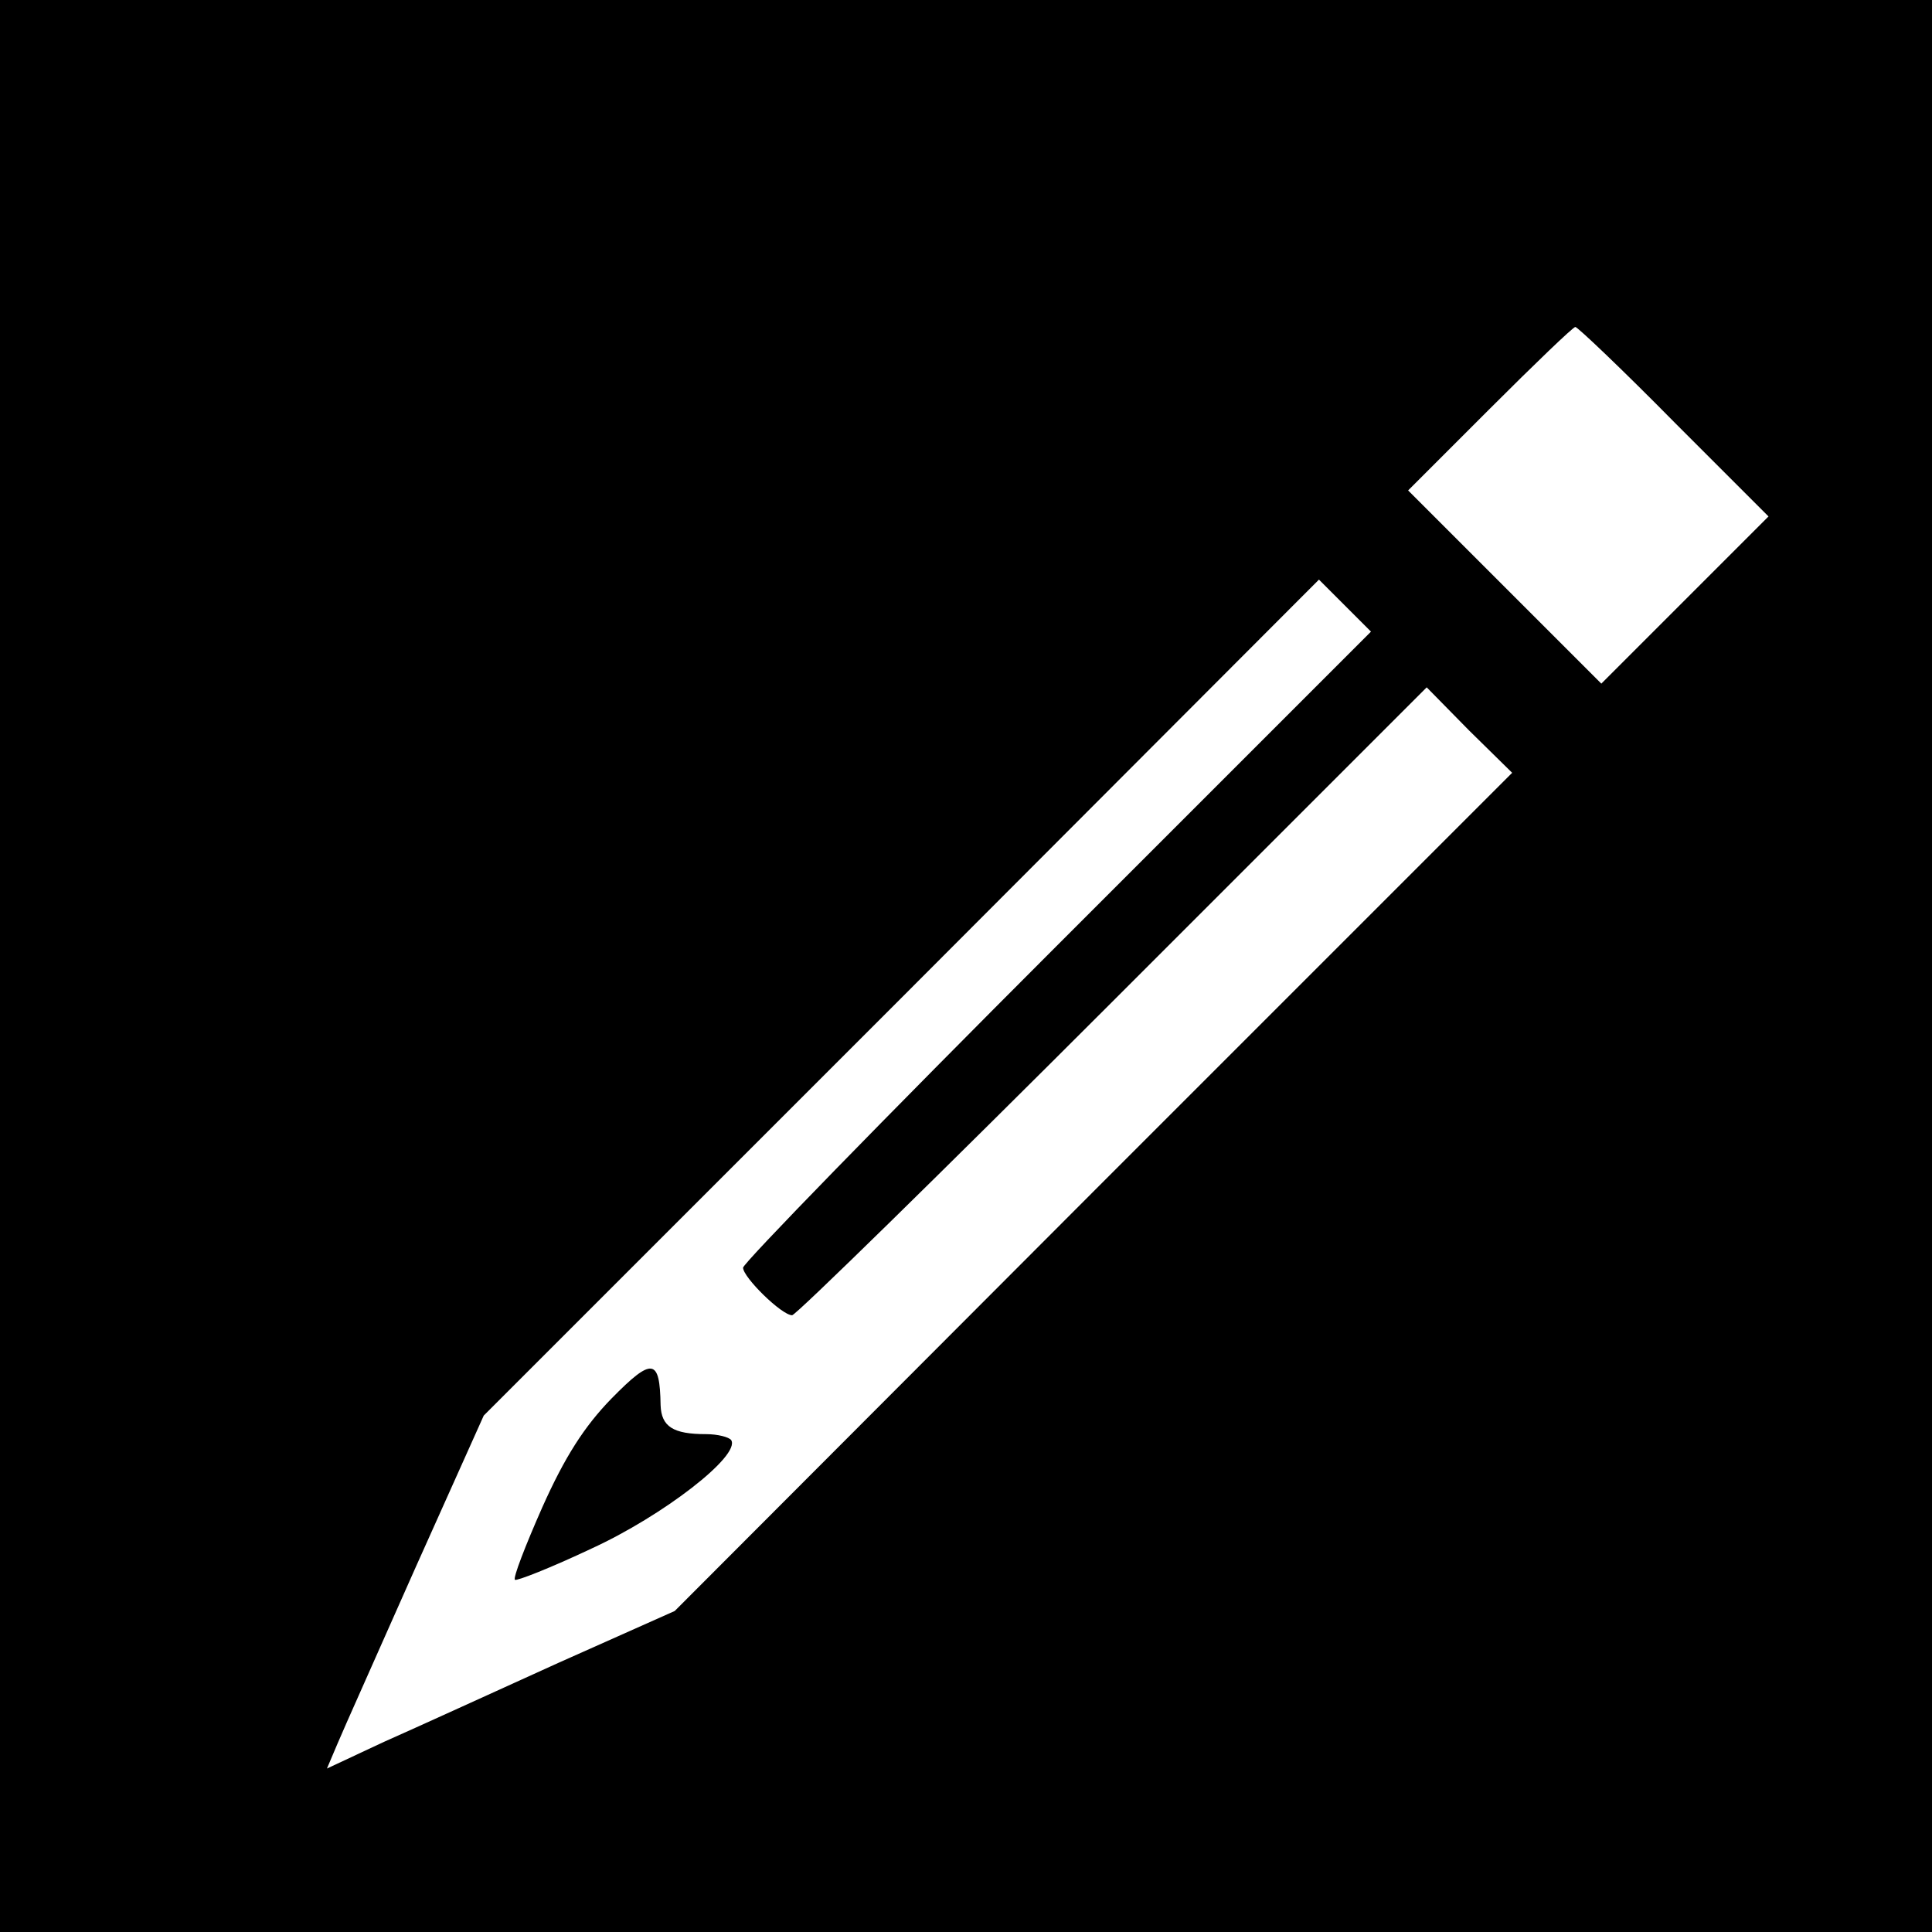
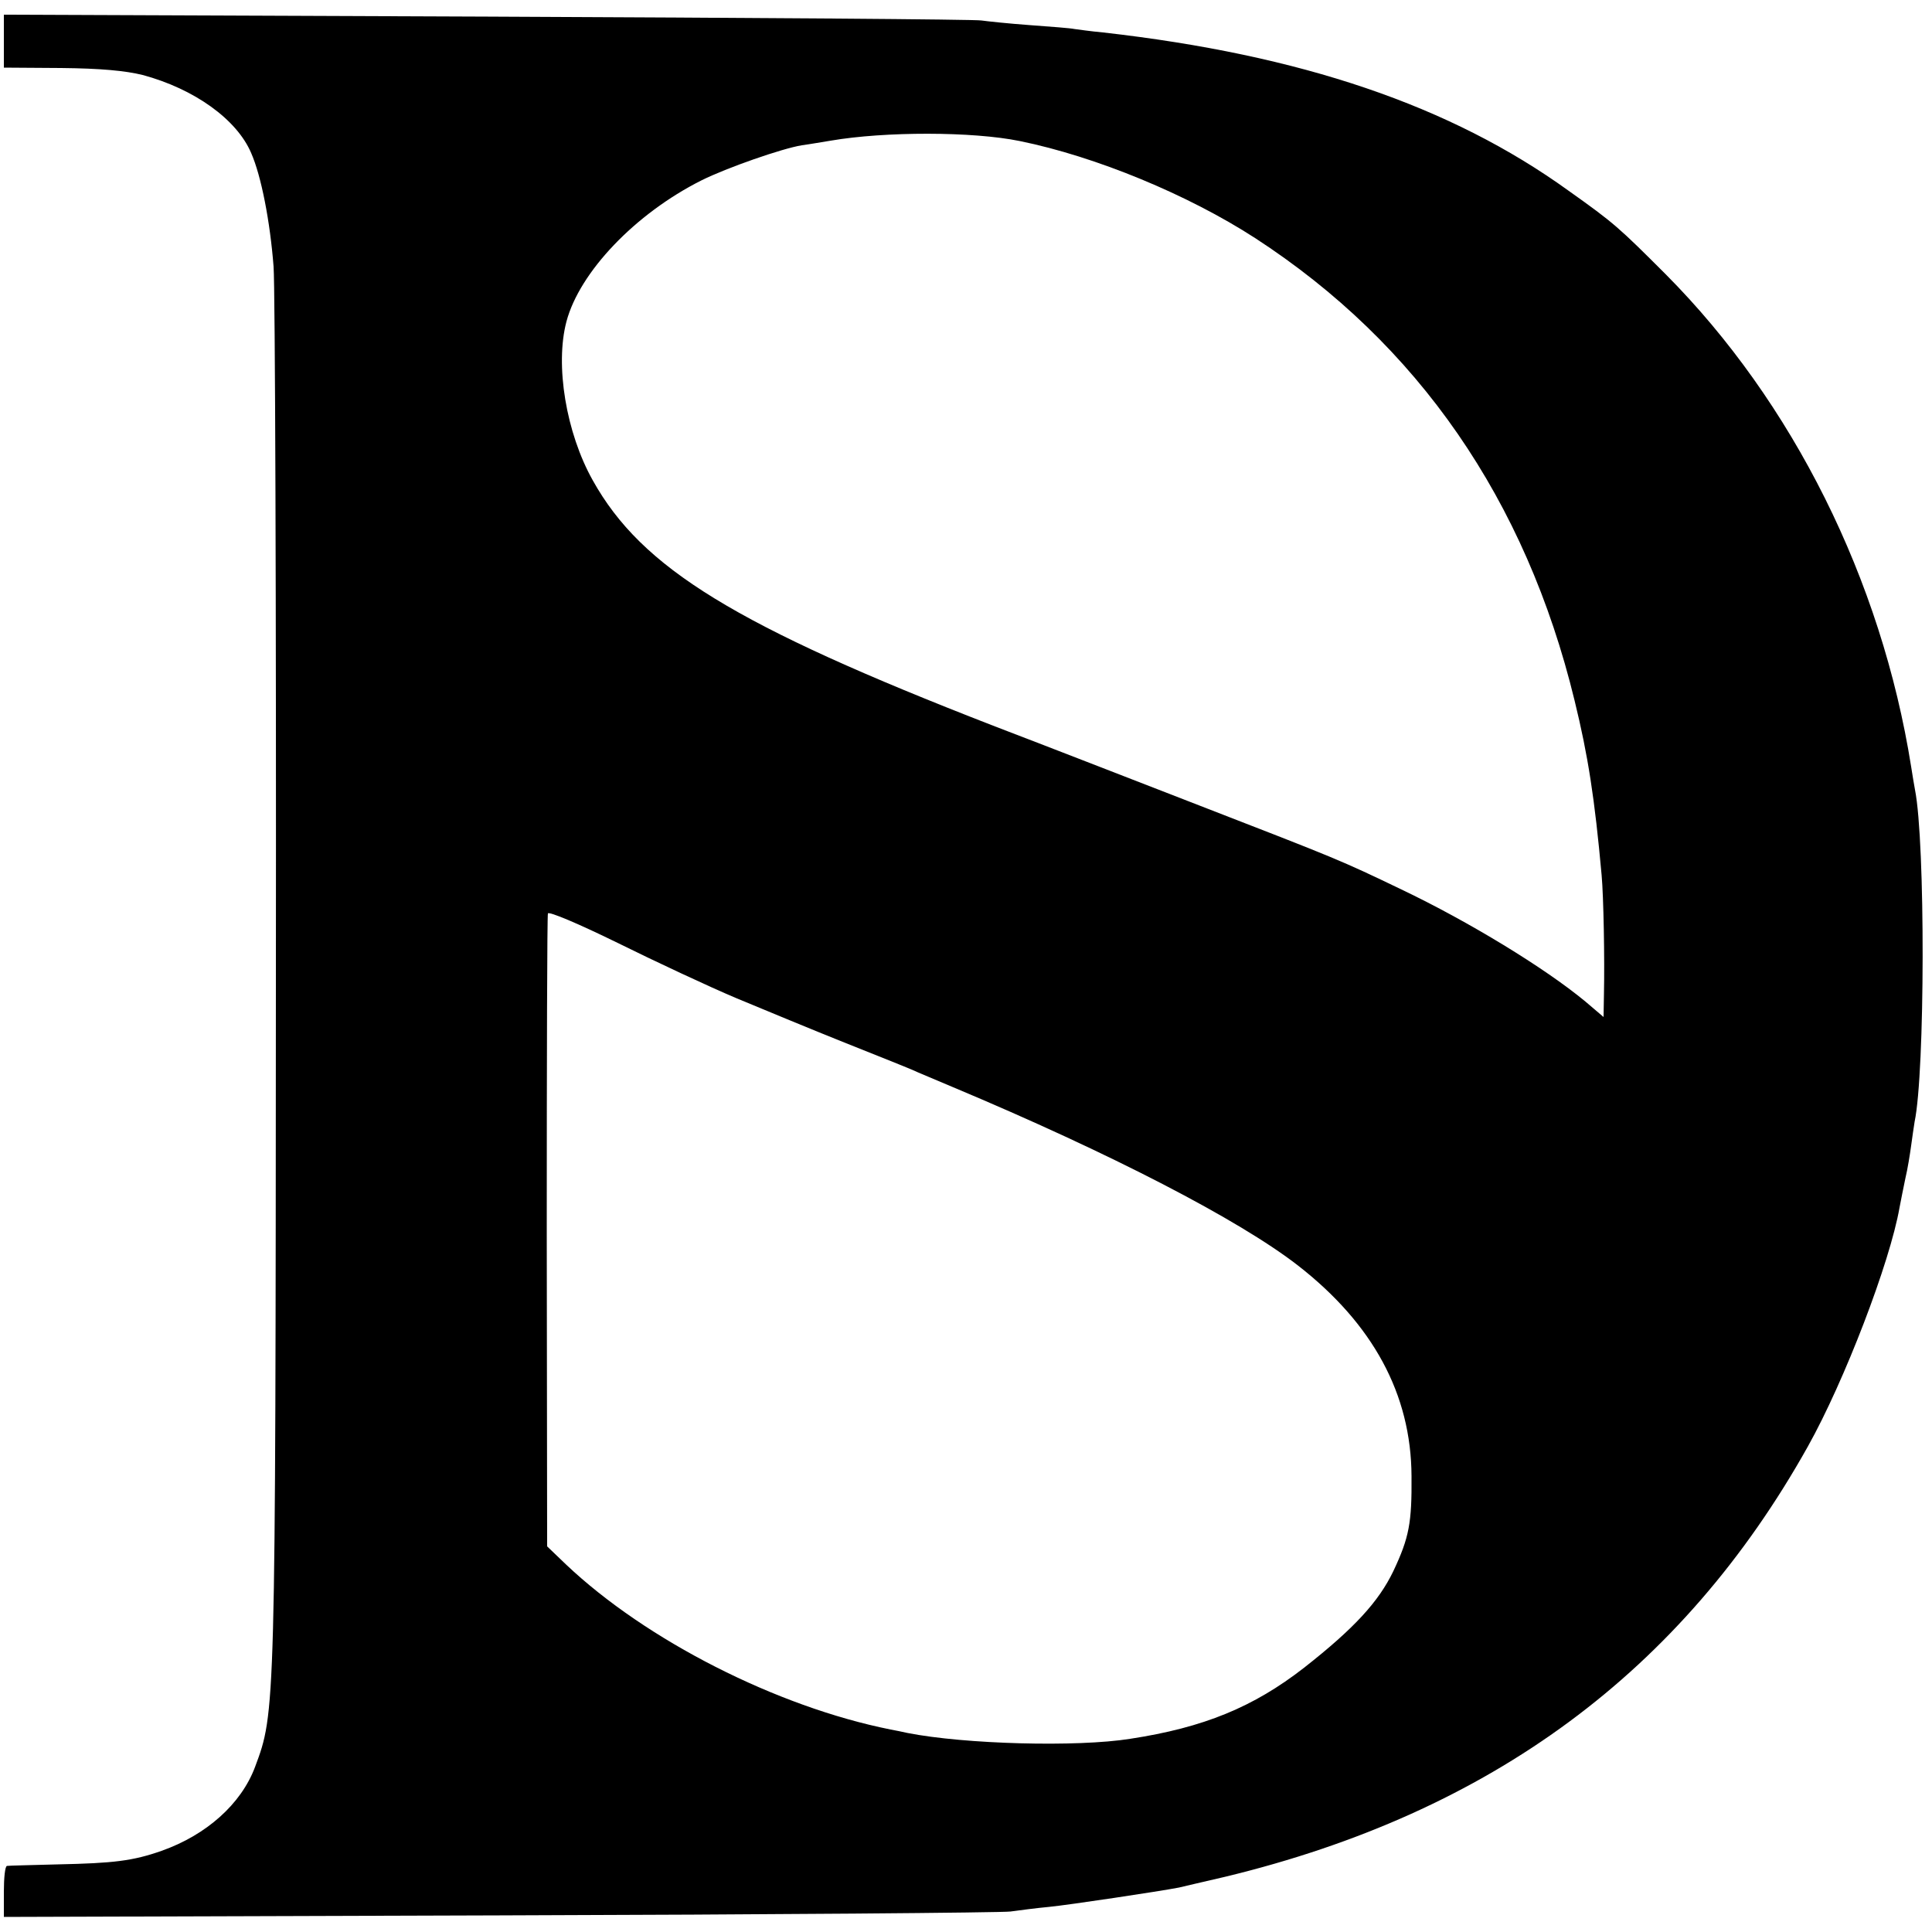
- <svg xmlns="http://www.w3.org/2000/svg" version="1.0" width="260pt" height="260pt" viewBox="0 0 260 260" preserveAspectRatio="xMidYMid meet">
-   <g transform="translate(0,260) scale(0.1,-0.1)" fill="#000000" stroke="none">
-     <path d="M0 1300 l0 -1300 1300 0 1300 0 0 1300 0 1300 -1300 0 -1300 0 0 -1300z m2253 732 l127 -127 -113 -113 -112 -112 -130 130 -130 130 110 110 c60 60 112 110 115 110 3 0 63 -57 133 -128z m-831 -705 c-232 -232 -422 -427 -422 -433 0 -13 52 -64 66 -64 5 0 199 190 431 422 l423 423 57 -58 58 -57 -564 -564 -563 -564 -157 -70 c-86 -39 -191 -87 -234 -106 l-77 -36 14 33 c7 17 55 124 105 237 l92 205 562 562 562 563 35 -35 35 -35 -423 -423z" />
-     <path d="M823 718 c-37 -38 -63 -79 -93 -146 -23 -52 -40 -96 -37 -98 2 -2 48 16 103 42 96 44 201 125 188 146 -3 4 -18 8 -34 8 -44 0 -60 10 -61 39 -1 63 -11 65 -66 9z" />
+ <svg xmlns="http://www.w3.org/2000/svg" version="1.0" width="500pt" height="500pt" viewBox="0 0 500 500" preserveAspectRatio="xMidYMid meet">
+   <g transform="translate(0,500) scale(0.1,-0.1)" fill="#000000" stroke="none">
+     <path d="M10 4893 l0 -68 148 -1 c103 -1 166 -7 211 -18 134 -36 244 -115 281 -202 26 -59 49 -177 58 -294 4 -52 7 -887 6 -1855 -1 -1892 -1 -1886 -54 -2028 -36 -96 -126 -176 -242 -217 -74 -26 -124 -32 -268 -35 -69 -2 -128 -3 -132 -4 -5 -1 -8 -31 -8 -67 l0 -65 1283 4 c705 2 1300 7 1322 10 22 3 67 9 100 12 51 5 284 40 336 50 9 2 63 15 120 28 687 166 1182 531 1508 1114 94 168 212 475 237 618 3 17 10 50 15 75 6 25 12 63 15 85 3 22 7 50 9 62 27 128 28 723 1 859 -2 12 -7 39 -10 60 -77 484 -306 943 -635 1274 -121 121 -134 133 -251 216 -306 221 -693 352 -1205 410 -33 3 -67 8 -75 9 -8 2 -60 6 -115 10 -55 4 -111 10 -125 12 -14 3 -589 7 -1277 10 l-1253 5 0 -69z m2629 -258 c197 -40 436 -139 609 -251 422 -274 701 -678 827 -1197 35 -143 52 -253 70 -452 5 -55 8 -217 6 -308 l-1 -59 -47 40 c-105 87 -302 207 -476 290 -158 76 -166 79 -522 217 -137 53 -378 147 -535 207 -667 259 -909 407 -1036 635 -69 123 -98 298 -68 411 34 128 178 279 349 365 66 33 210 83 260 91 22 3 56 9 75 12 140 24 367 24 489 -1z m-734 -2218 c72 -30 200 -83 285 -117 85 -34 169 -67 185 -75 17 -7 57 -24 90 -38 410 -172 742 -344 894 -462 194 -151 293 -333 294 -545 1 -121 -6 -159 -47 -246 -38 -79 -101 -148 -231 -250 -131 -102 -260 -155 -450 -184 -138 -22 -428 -14 -576 15 -13 3 -33 7 -44 9 -295 59 -633 231 -840 427 l-49 47 -1 814 c0 447 1 818 3 824 2 6 78 -26 180 -76 97 -48 236 -113 307 -143z" />
  </g>
</svg>
